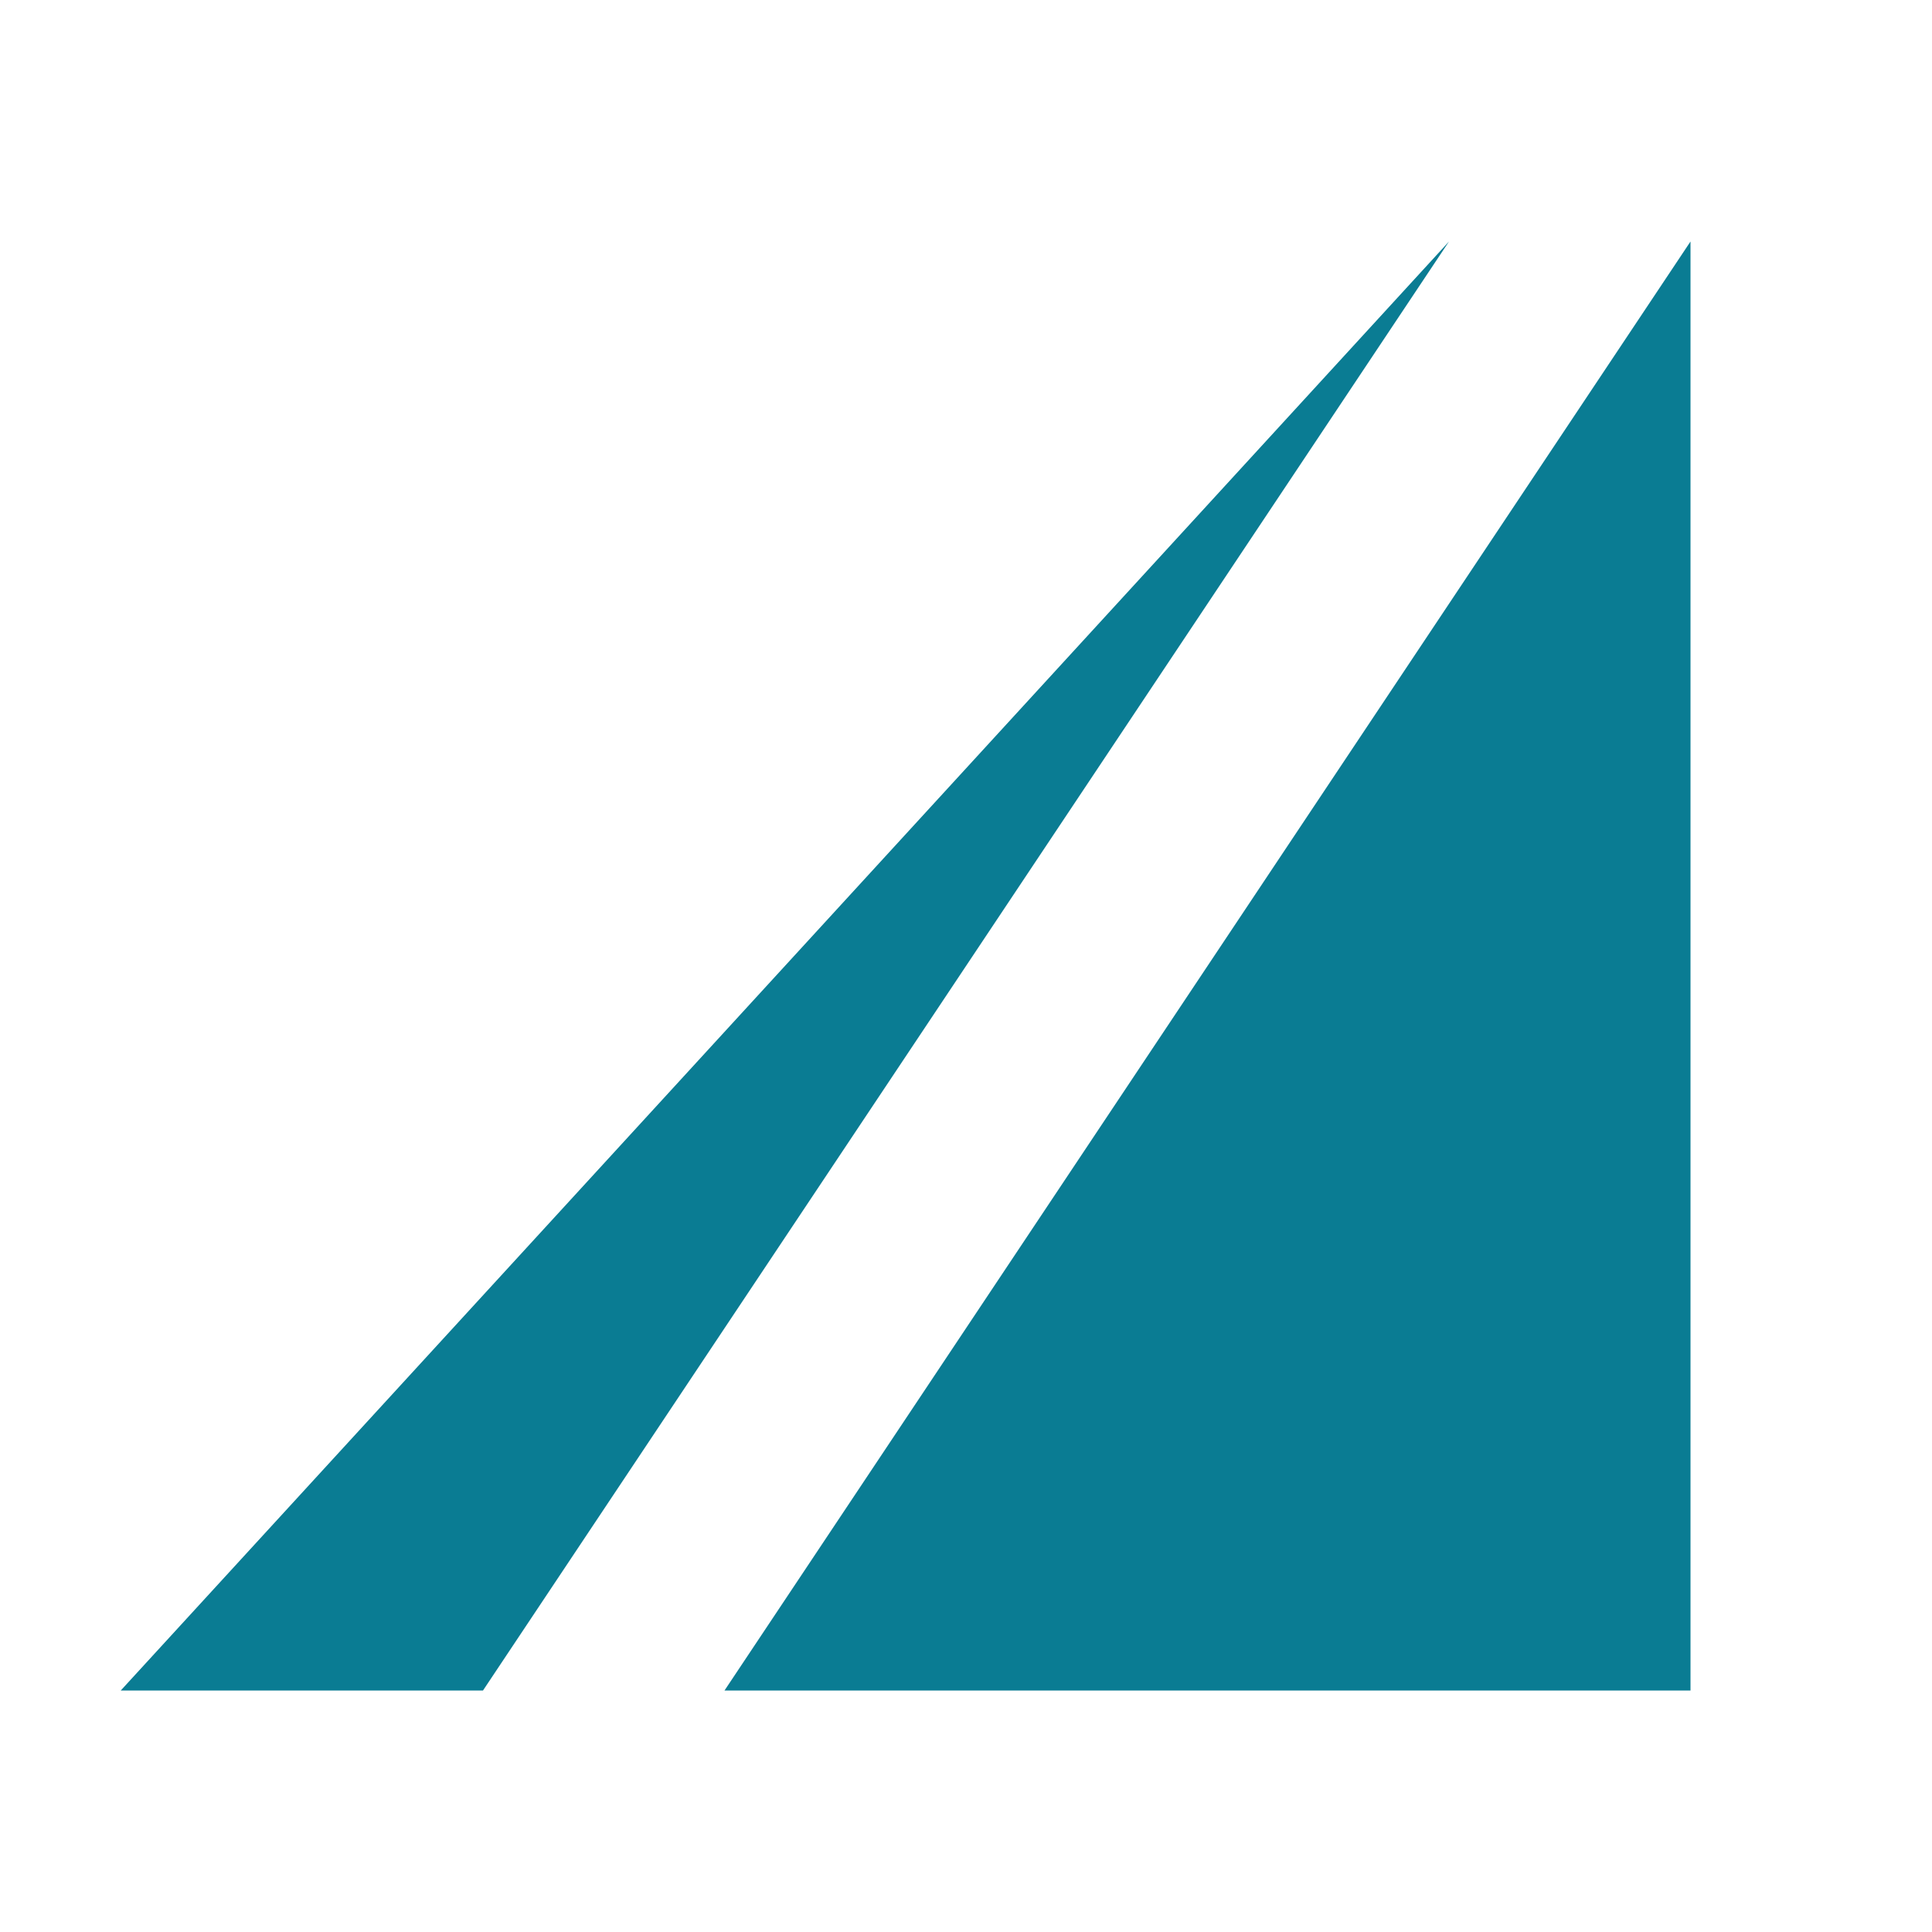
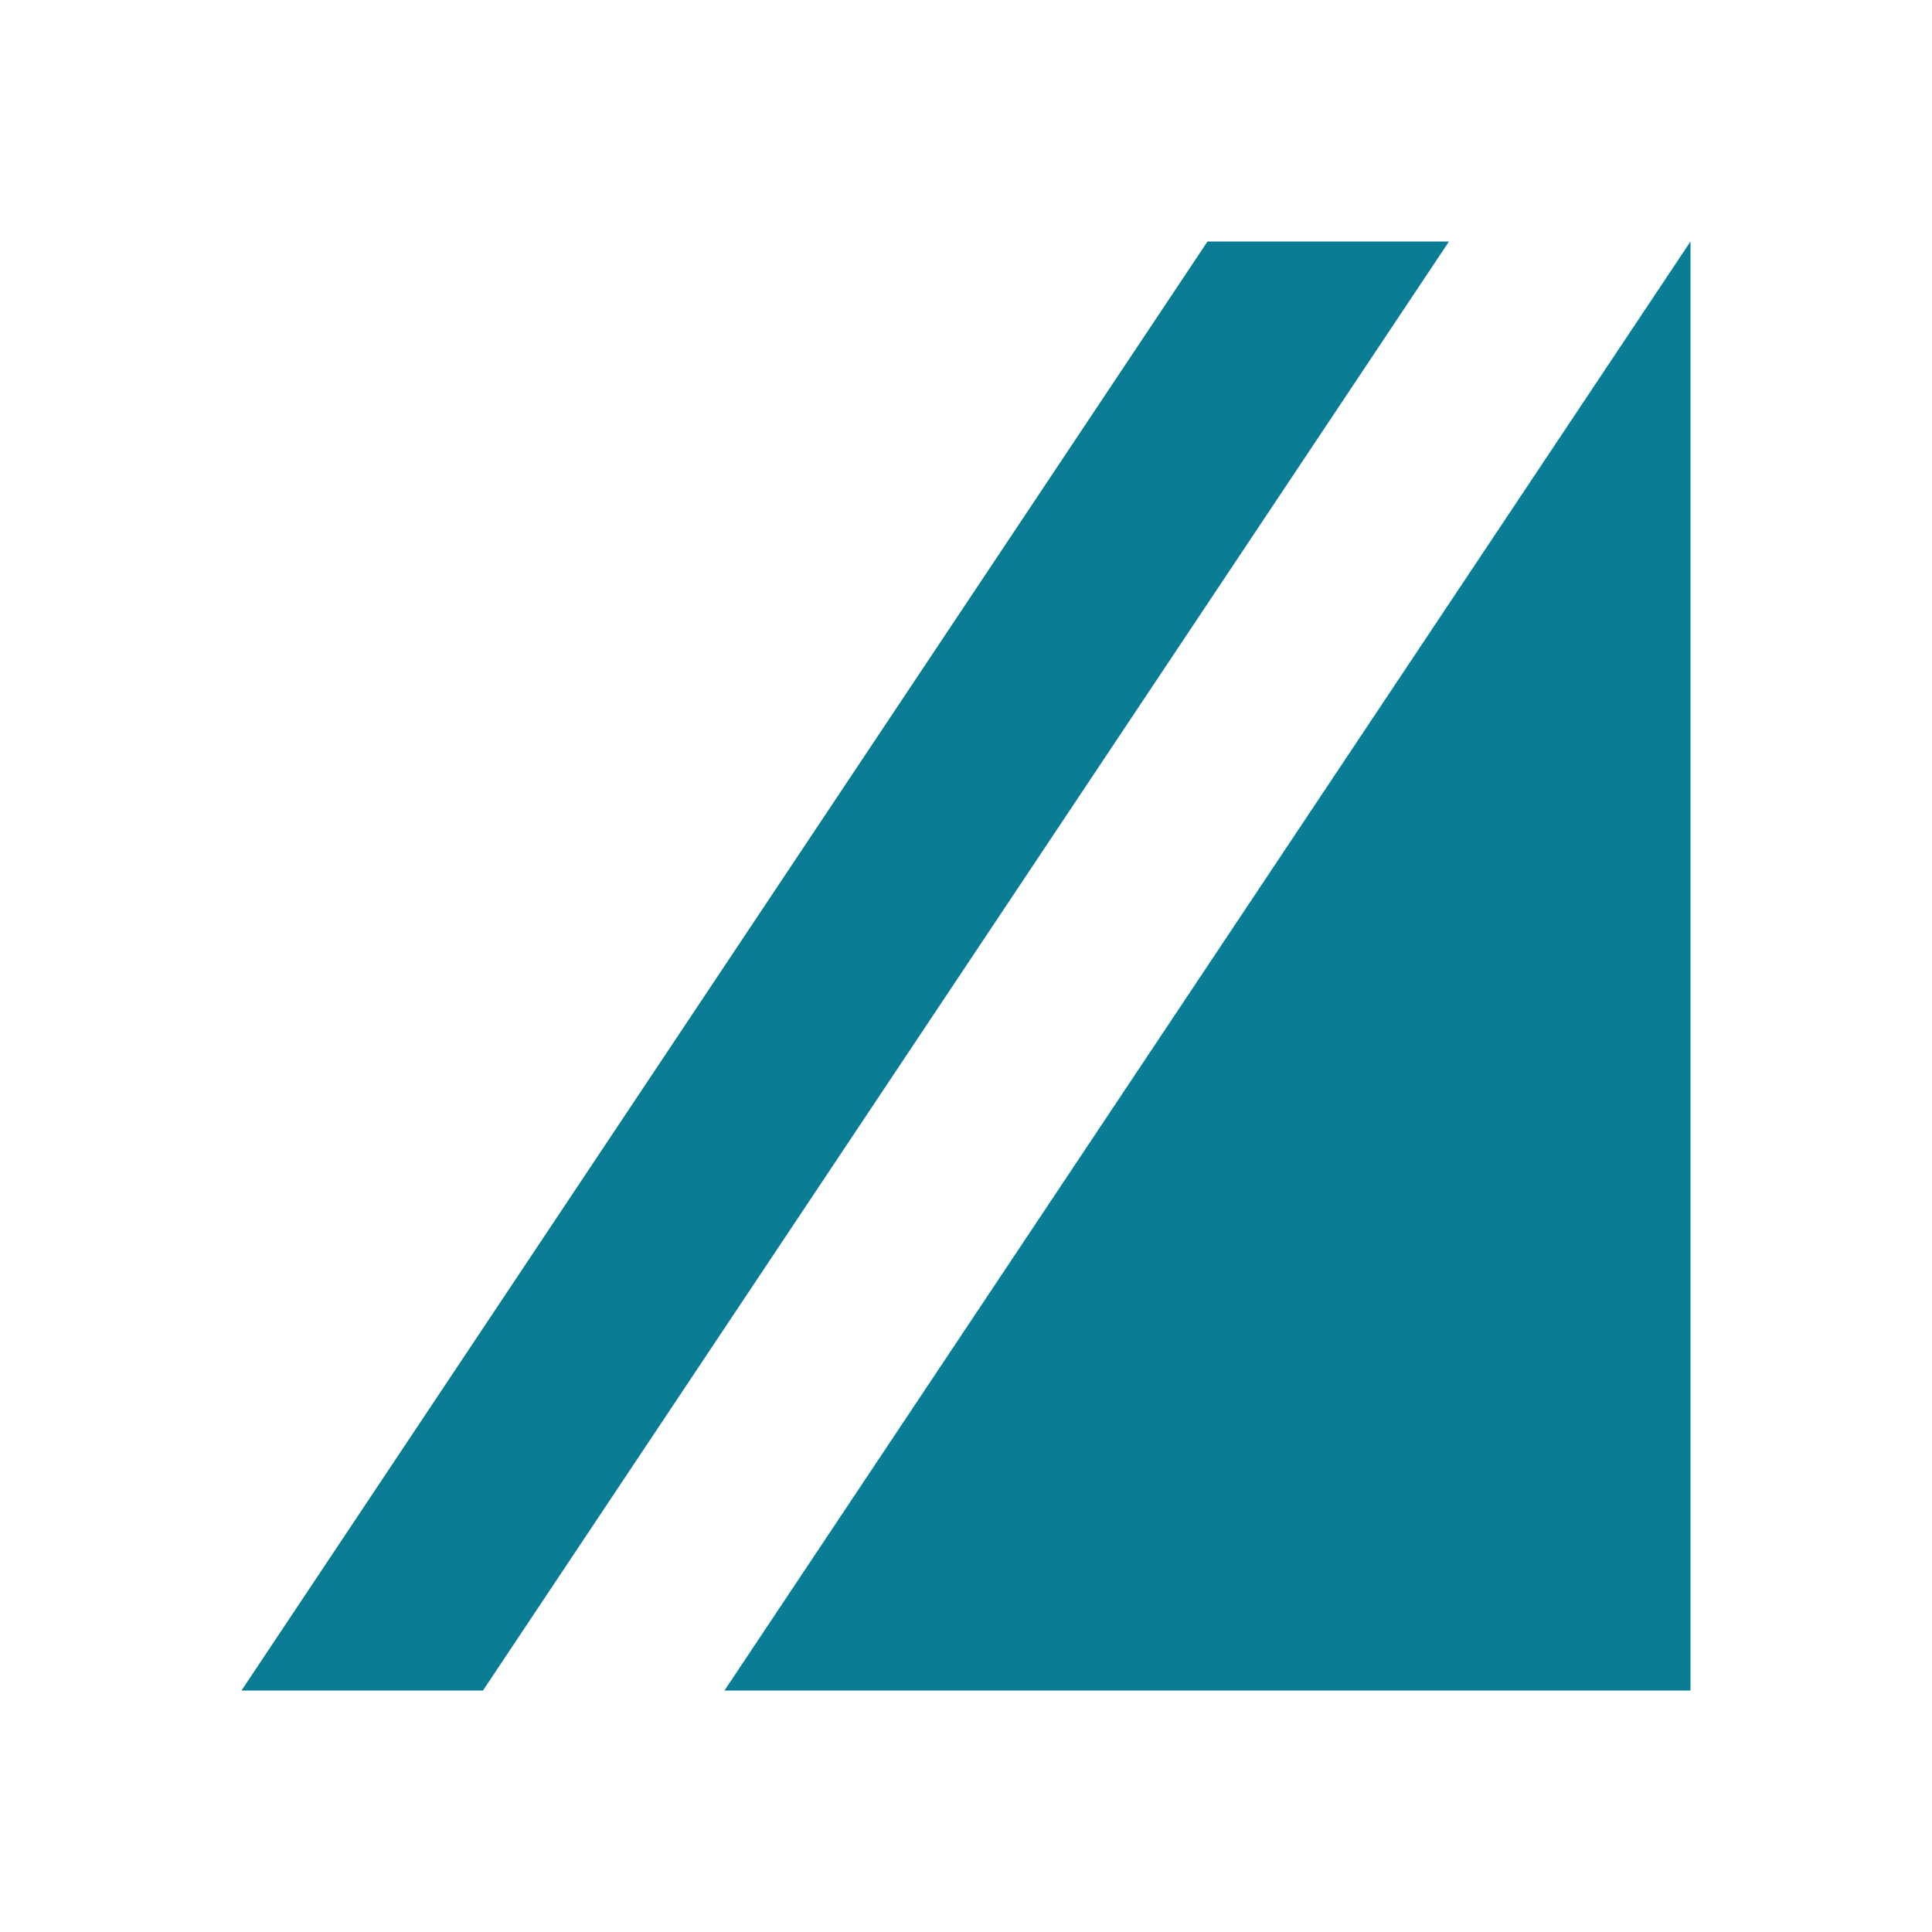
<svg xmlns="http://www.w3.org/2000/svg" viewBox="0 0 16 16" width="16" height="16">
  <style>path,polygon{fill:#0A7C93}@media (prefers-color-scheme:dark){polygon{fill:#F4F5F3}}</style>
-   <polygon points="1,14 4,14 12,2" />
+   <polygon points="2,14 4,14 12,2 10,2" />
  <polygon points="6,14 14,2 14,14" />
</svg>
